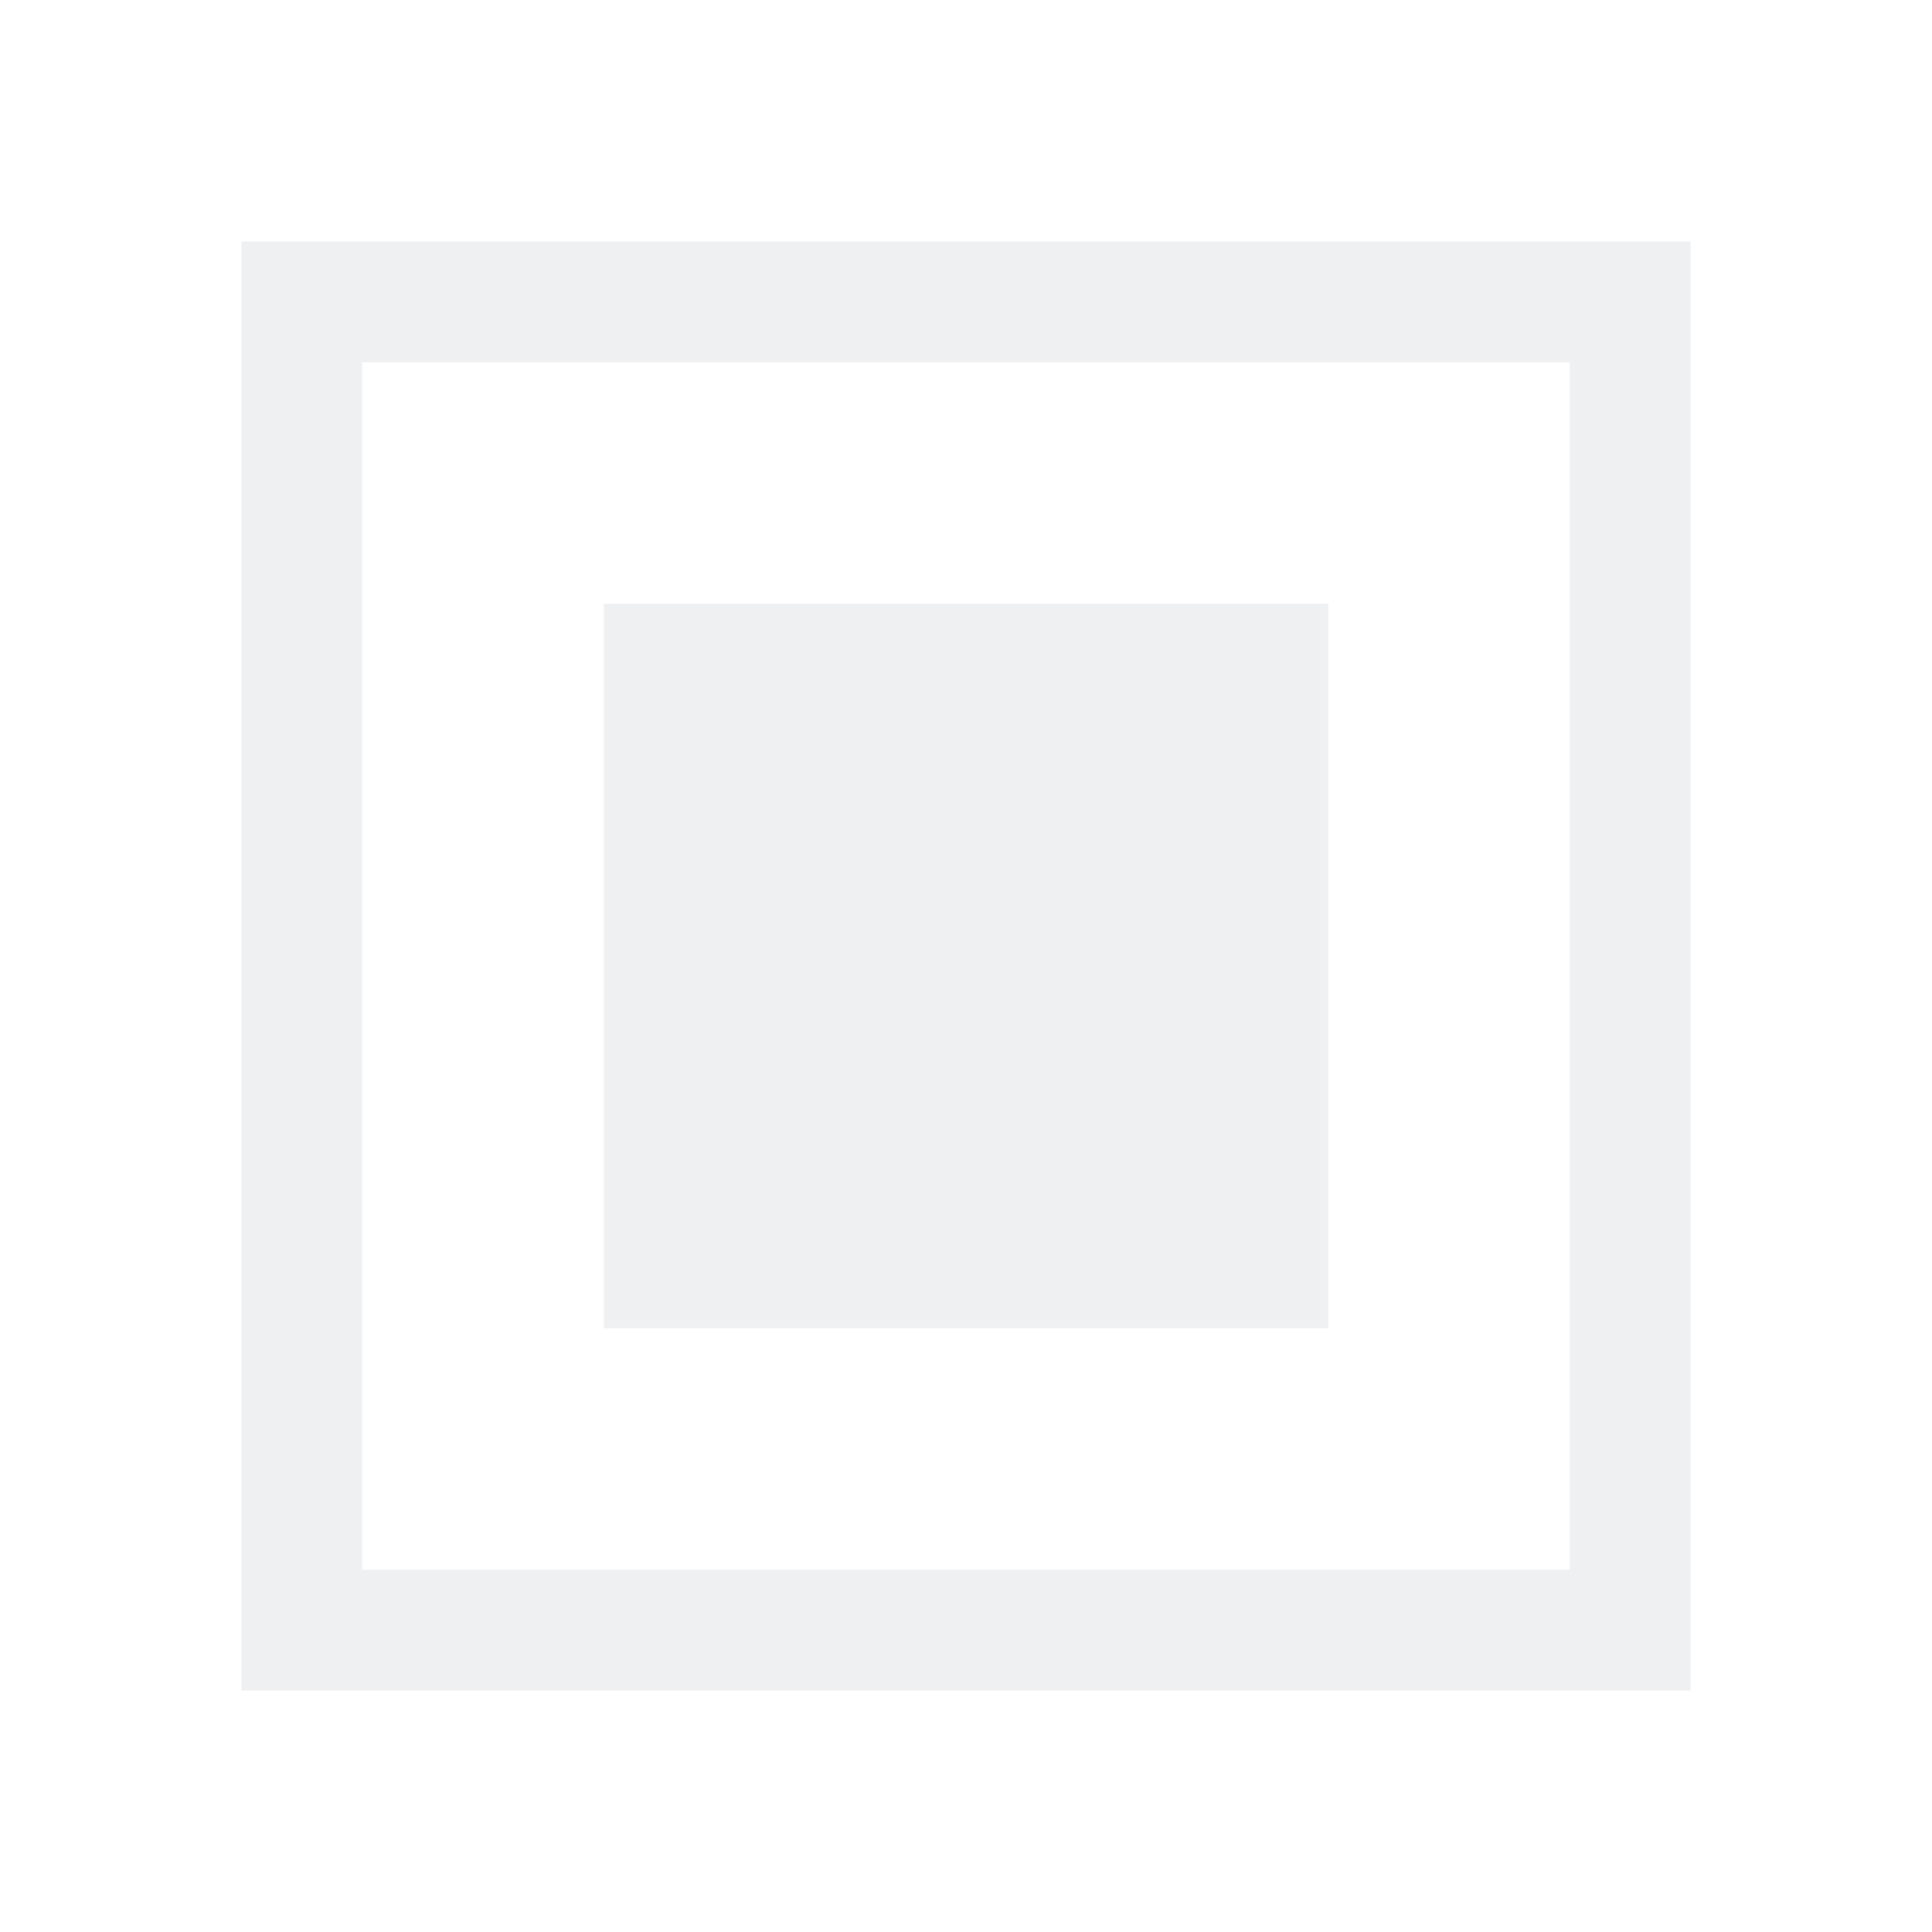
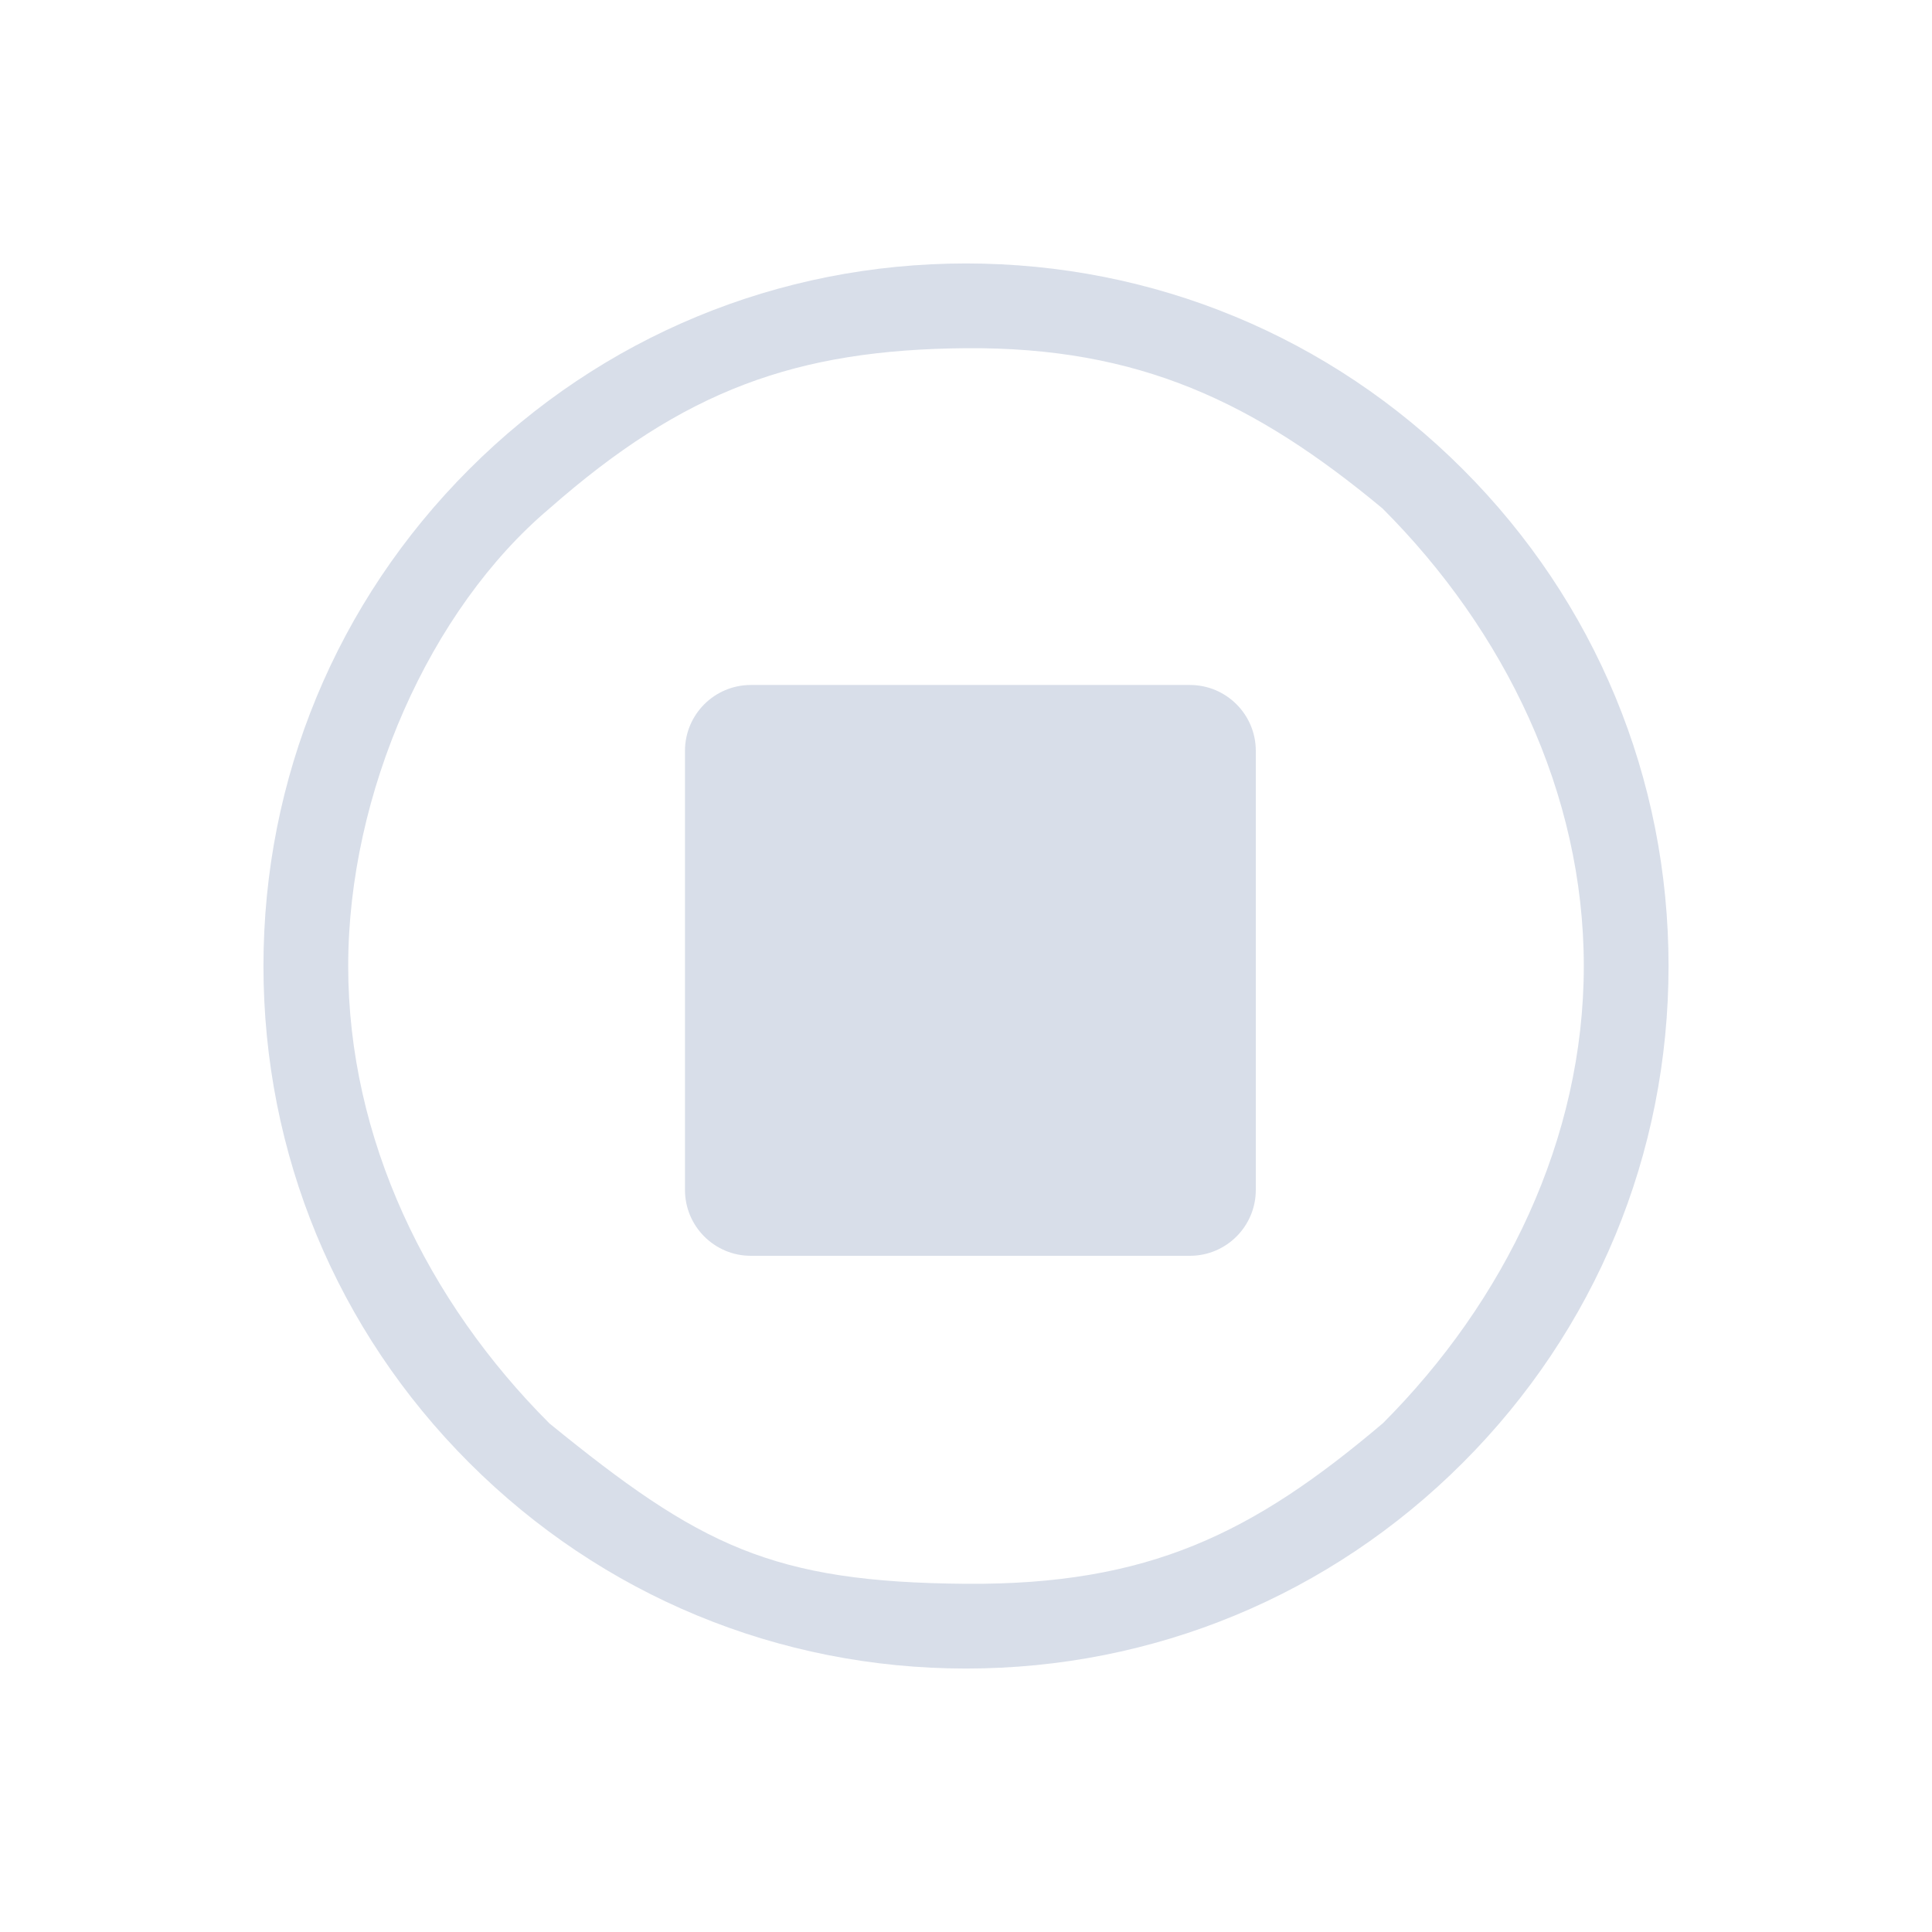
- <svg xmlns="http://www.w3.org/2000/svg" viewBox="0 0 24 24">
-   <defs id="defs3051">
-     <style type="text/css" id="current-color-scheme">
-       .ColorScheme-Text {
-         color:#eff0f1;
-       }
-       </style>
+ <svg xmlns="http://www.w3.org/2000/svg" viewBox="0 0 22 22" version="1.1" id="svg1" width="22" height="22">
+   <defs id="defs1">
+     <style type="text/css" id="style1">.ColorScheme-Text { color:#d8dee9; }
+ </style>
  </defs>
-   <g transform="translate(1,1)">
-     <path style="fill:currentColor;fill-opacity:1;stroke:none" d="m 2 2 0 18 18 0 L 20 2 2 2 Z m 1.5 1.5 15 0 0 15 -15 0 0 -15 z m 3 3 0 9 9 0 0 -9 -9 0 z" class="ColorScheme-Text" />
+   <g id="22-22-media-playback-stop" style="fill:#bac8df;fill-opacity:1">
+     <path d="M 13.55,14.3 H 8.55 C 8.136,14.3 7.8,13.964 7.8,13.55 V 8.55 C 7.8,8.136 8.136,7.8 8.55,7.8 h 5 c 0.414,-8.9e-6 0.75,0.336 0.75,0.75 v 5 C 14.3,13.964 13.964,14.3 13.55,14.3 Z m 0.25,-5.75 z" id="path8-3" style="stroke-width:0.25;fill-opacity:1;fill:currentColor;" class="ColorScheme-Text " />
+     <path d="M 16.657,5.343 C 15.146,3.832 13.137,3 11,3 8.863,3 6.854,3.832 5.343,5.343 3.832,6.854 3,8.863 3,11 3,13.137 3.832,15.146 5.343,16.657 6.854,18.168 8.863,19 11,19 c 2.137,0 4.146,-0.832 5.657,-2.343 1.511,-1.511 2.343,-3.52 2.343,-5.657 0,-2.137 -0.832,-4.146 -2.343,-5.657 z M 15.743,16.21 C 14.27,17.459 13.082,18.05 11,18.035 8.789,18.018 7.969,17.603 6.257,16.209 4.865,14.818 3.965,12.968 3.965,11 3.965,9.032 4.894,6.94 6.257,5.79 7.786,4.446 9.06,3.98 11,3.965 12.968,3.95 14.285,4.578 15.743,5.79 17.135,7.182 18.035,9.032 18.035,11 c 0,1.968 -0.9,3.818 -2.291,5.21 z" id="path2-36-912-3-3-6" style="stroke-width:0.025;fill-opacity:1;fill:currentColor;" class="ColorScheme-Text " />
  </g>
</svg>
